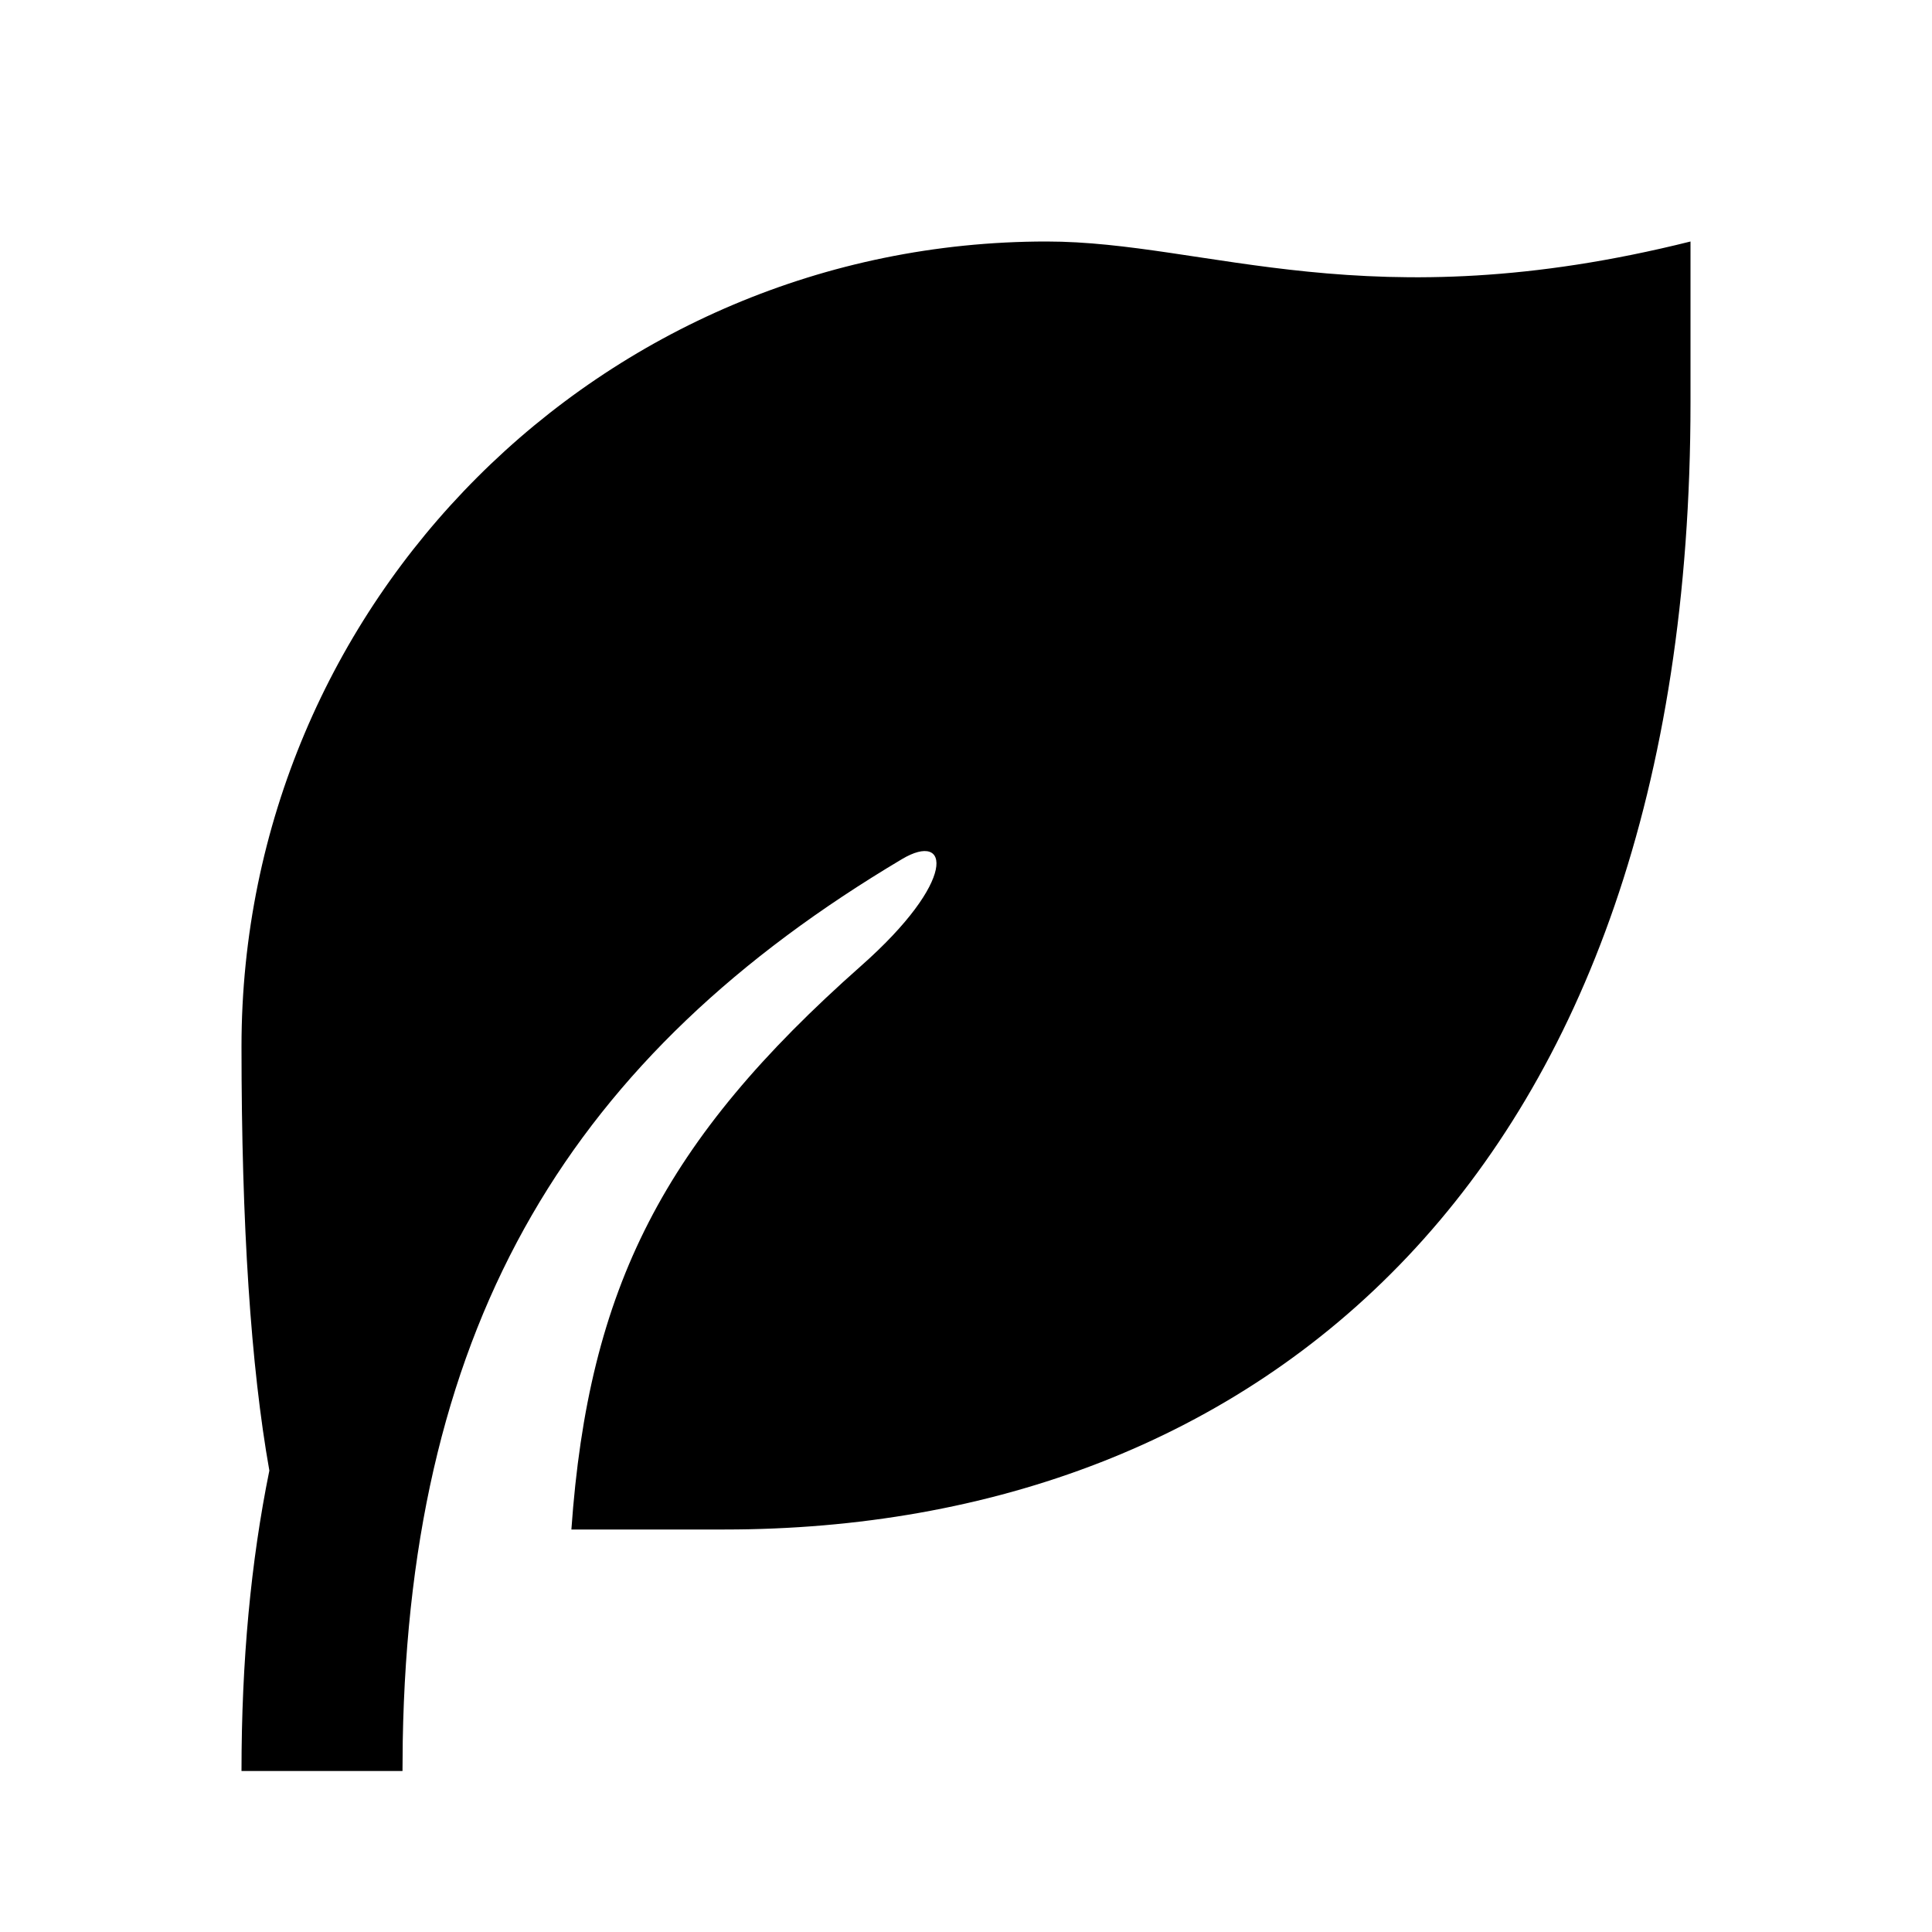
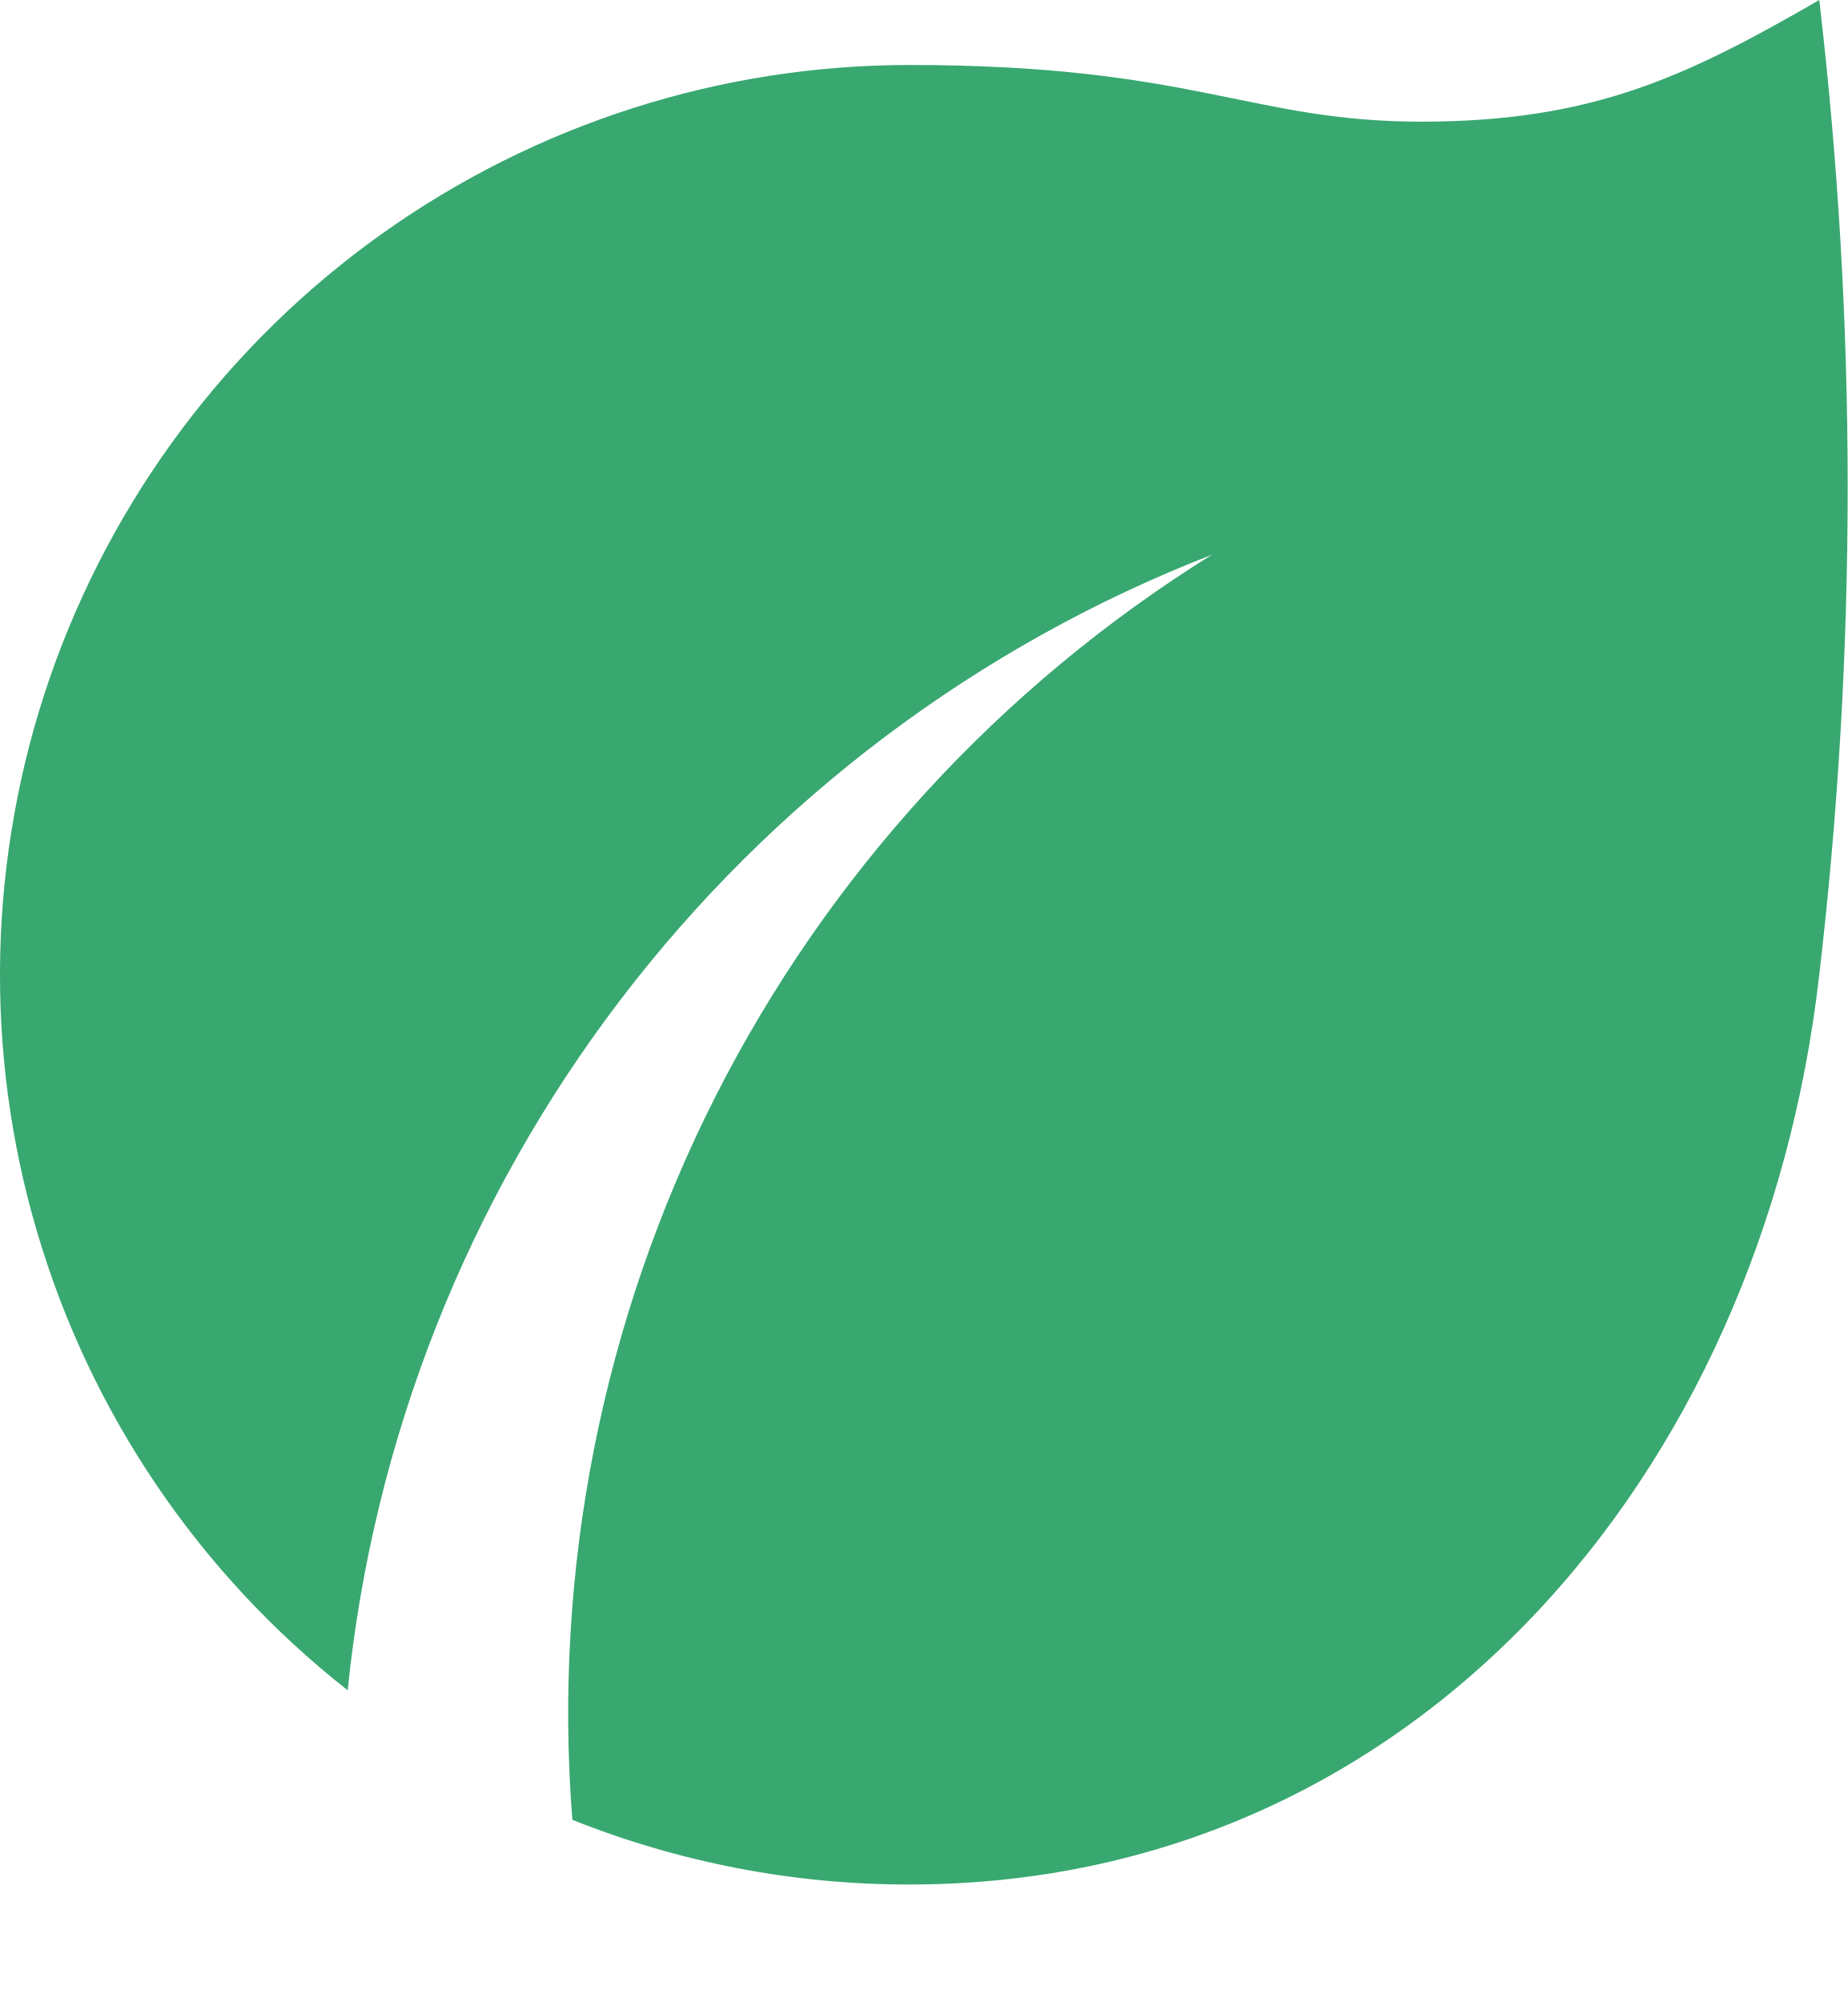
- <svg xmlns="http://www.w3.org/2000/svg" viewBox="0 0 24 24" width="24" height="24">
-   <path fill="none" d="M0 0H24V24H0z" />
-   <path d="M21 3v2c0 9.627-5.373 14-12 14H7.098c.212-3.012 1.15-4.835 3.598-7.001 1.204-1.065 1.102-1.68.509-1.327-4.084 2.43-6.112 5.714-6.202 10.958L5 22H3c0-1.363.116-2.6.346-3.732C3.116 16.974 3 15.218 3 13 3 7.477 7.477 3 13 3c2 0 4 1 8 0z" />
+ <svg xmlns="http://www.w3.org/2000/svg" width="12" height="13" viewBox="0 0 12 13" fill="none">
+   <path fill-rule="evenodd" clip-rule="evenodd" d="M11.815 0C12.061 2.102 12.061 4.227 11.815 6.329C11.444 9.592 9.168 12.237 5.906 12.237C5.157 12.238 4.414 12.095 3.717 11.817C3.59 10.198 3.911 8.576 4.643 7.127C5.376 5.679 6.493 4.459 7.871 3.602C6.347 4.194 5.016 5.196 4.025 6.498C3.035 7.799 2.423 9.349 2.258 10.976C1.292 10.217 0.587 9.176 0.24 7.997C-0.107 6.819 -0.077 5.561 0.324 4.4C0.726 3.239 1.479 2.232 2.479 1.519C3.48 0.806 4.678 0.422 5.906 0.422C7.752 0.422 8.121 0.79 9.229 0.79C10.336 0.79 10.945 0.503 11.815 0Z" fill="#38A870" />
</svg>
